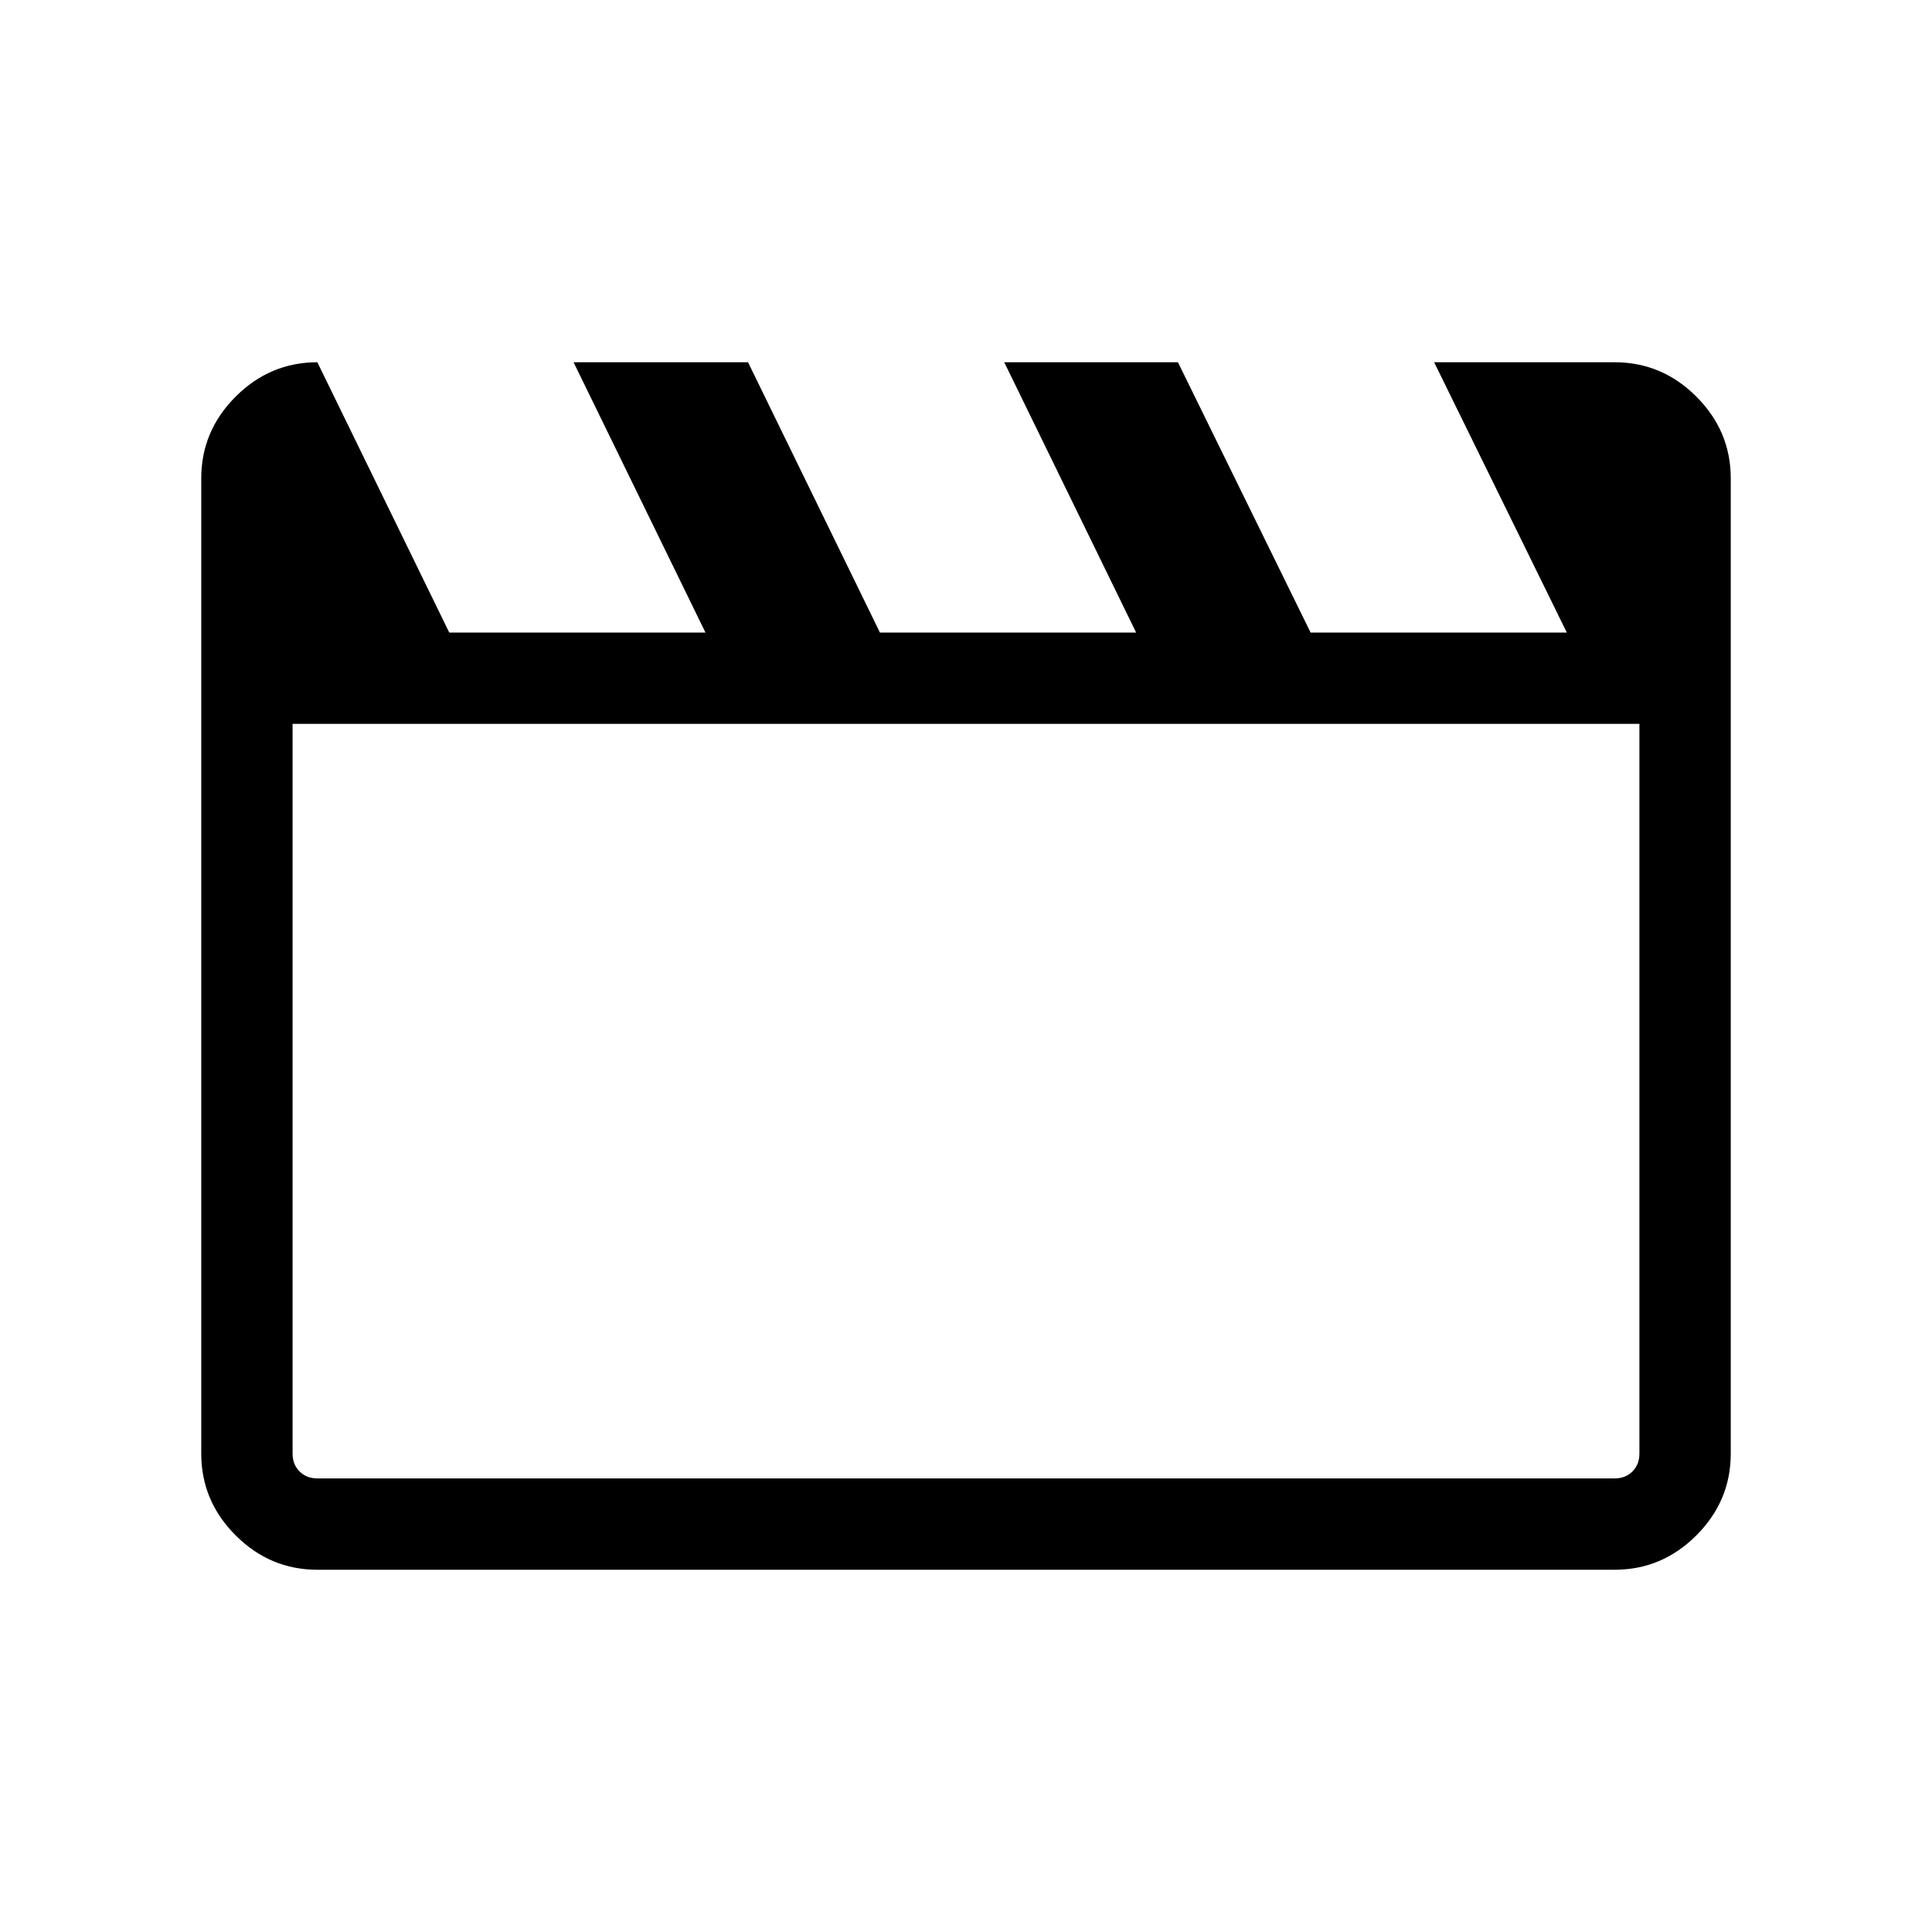
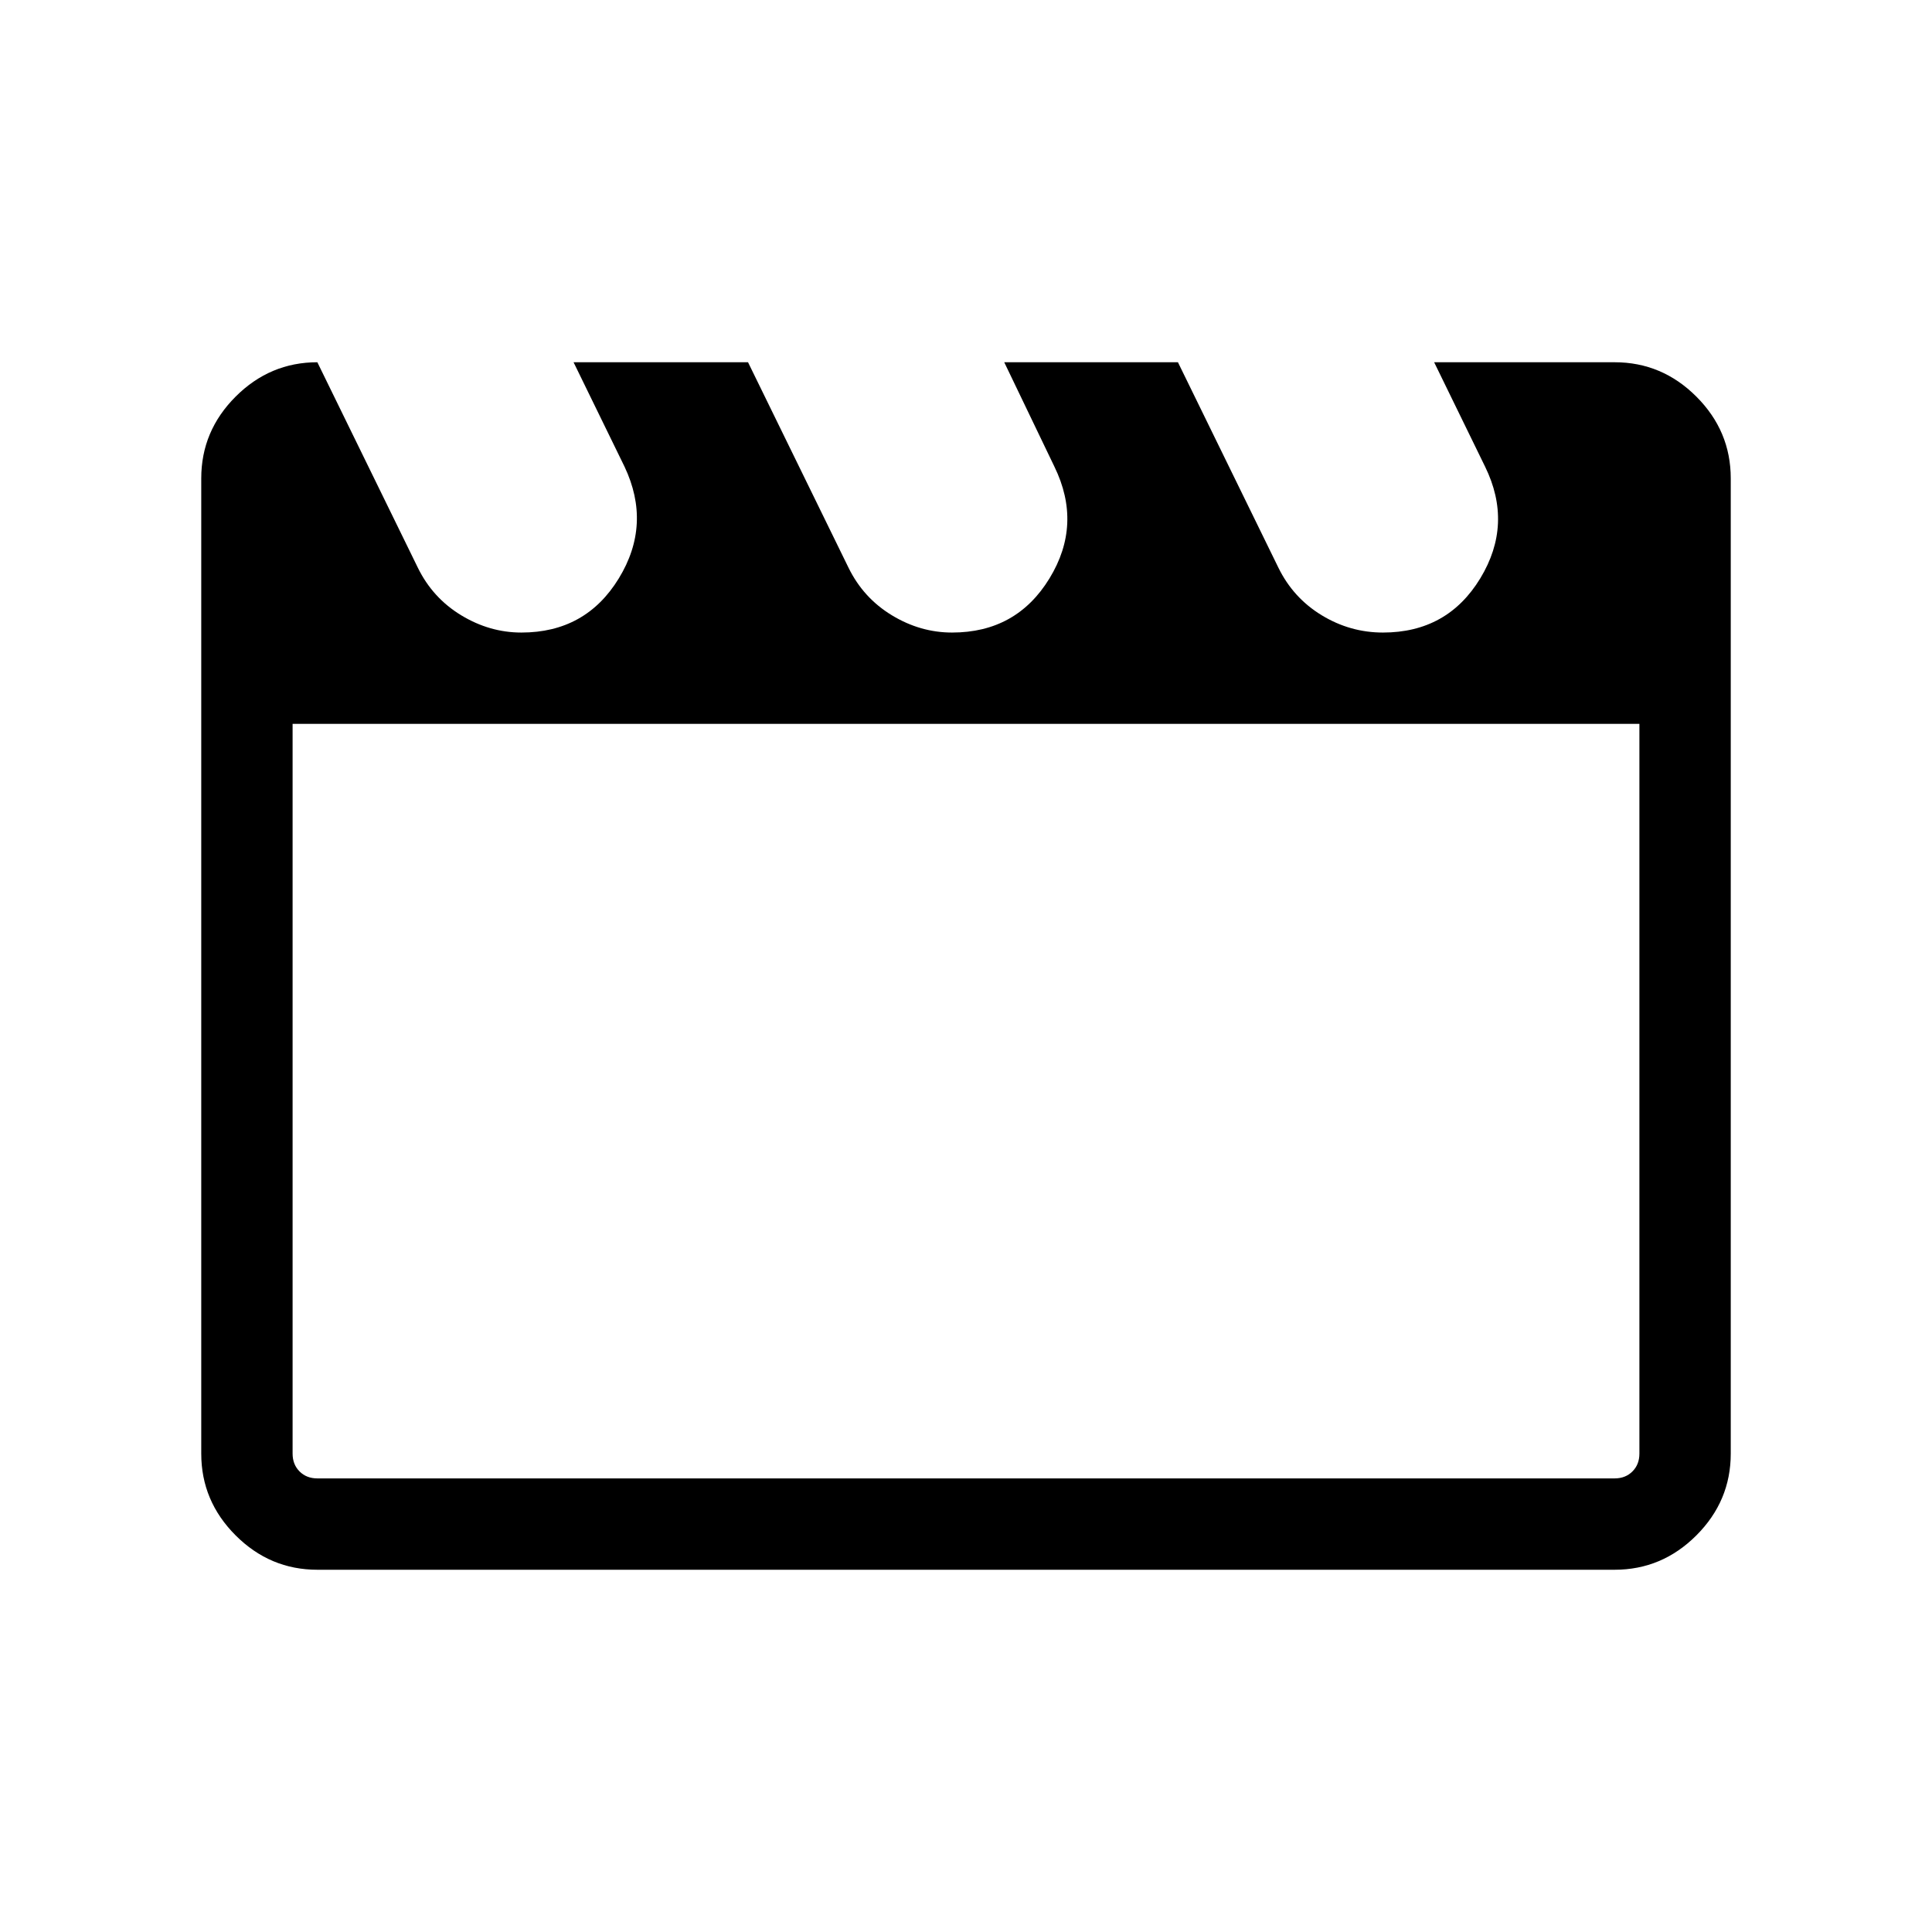
<svg xmlns="http://www.w3.org/2000/svg" height="48" viewBox="0 -960 960 960" width="48">
-   <path d="m157.694-779.999 65.537 134.307h127.308l-65.538-134.307h86.692l65.538 134.307h127.308l-65.538-134.307h86.307l65.923 134.307h127.307l-65.922-134.307h89.69q23.529 0 40.611 17.082 17.082 17.082 17.082 40.611v484.612q0 23.529-17.082 40.611-17.082 17.082-40.611 17.082H157.694q-23.529 0-40.611-17.082-17.082-17.082-17.082-40.611v-484.612q0-23.529 17.082-40.611 17.082-17.082 40.611-17.082Zm-12.309 179.69v362.615q0 5.385 3.462 8.847 3.462 3.462 8.847 3.462h644.612q5.385 0 8.847-3.462 3.462-3.462 3.462-8.847v-362.615h-669.23Zm0 0v374.924V-600.309Z" />
+   <path d="m157.69-780 49.93 102.08q7.34 15.01 21.5 23.62 14.16 8.61 29.96 8.61 31.94 0 48.39-26.89 16.45-26.88 2.84-55.57L285-780h86.69l49.93 102.08q7.34 15.01 21.5 23.62 14.16 8.61 29.96 8.61 31.94 0 48.39-26.89 16.45-26.88 2.45-55.57L499-780h86.31l49.92 102.08q7.35 15.01 21.49 23.62 14.14 8.61 30.46 8.61 32.01 0 48.38-26.96 16.36-26.96 2.36-55.5L712.62-780h89.69q23.53 0 40.61 17.08T860-722.31v484.62q0 23.53-17.08 40.61T802.31-180H157.69q-23.53 0-40.61-17.08T100-237.69v-484.62q0-23.53 17.08-40.61T157.69-780Zm-12.3 179.69v362.62q0 5.38 3.46 8.84t8.84 3.46h644.62q5.38 0 8.84-3.46t3.46-8.84v-362.62H145.39Zm0 0V-225.39v-374.92Z" />
</svg>
